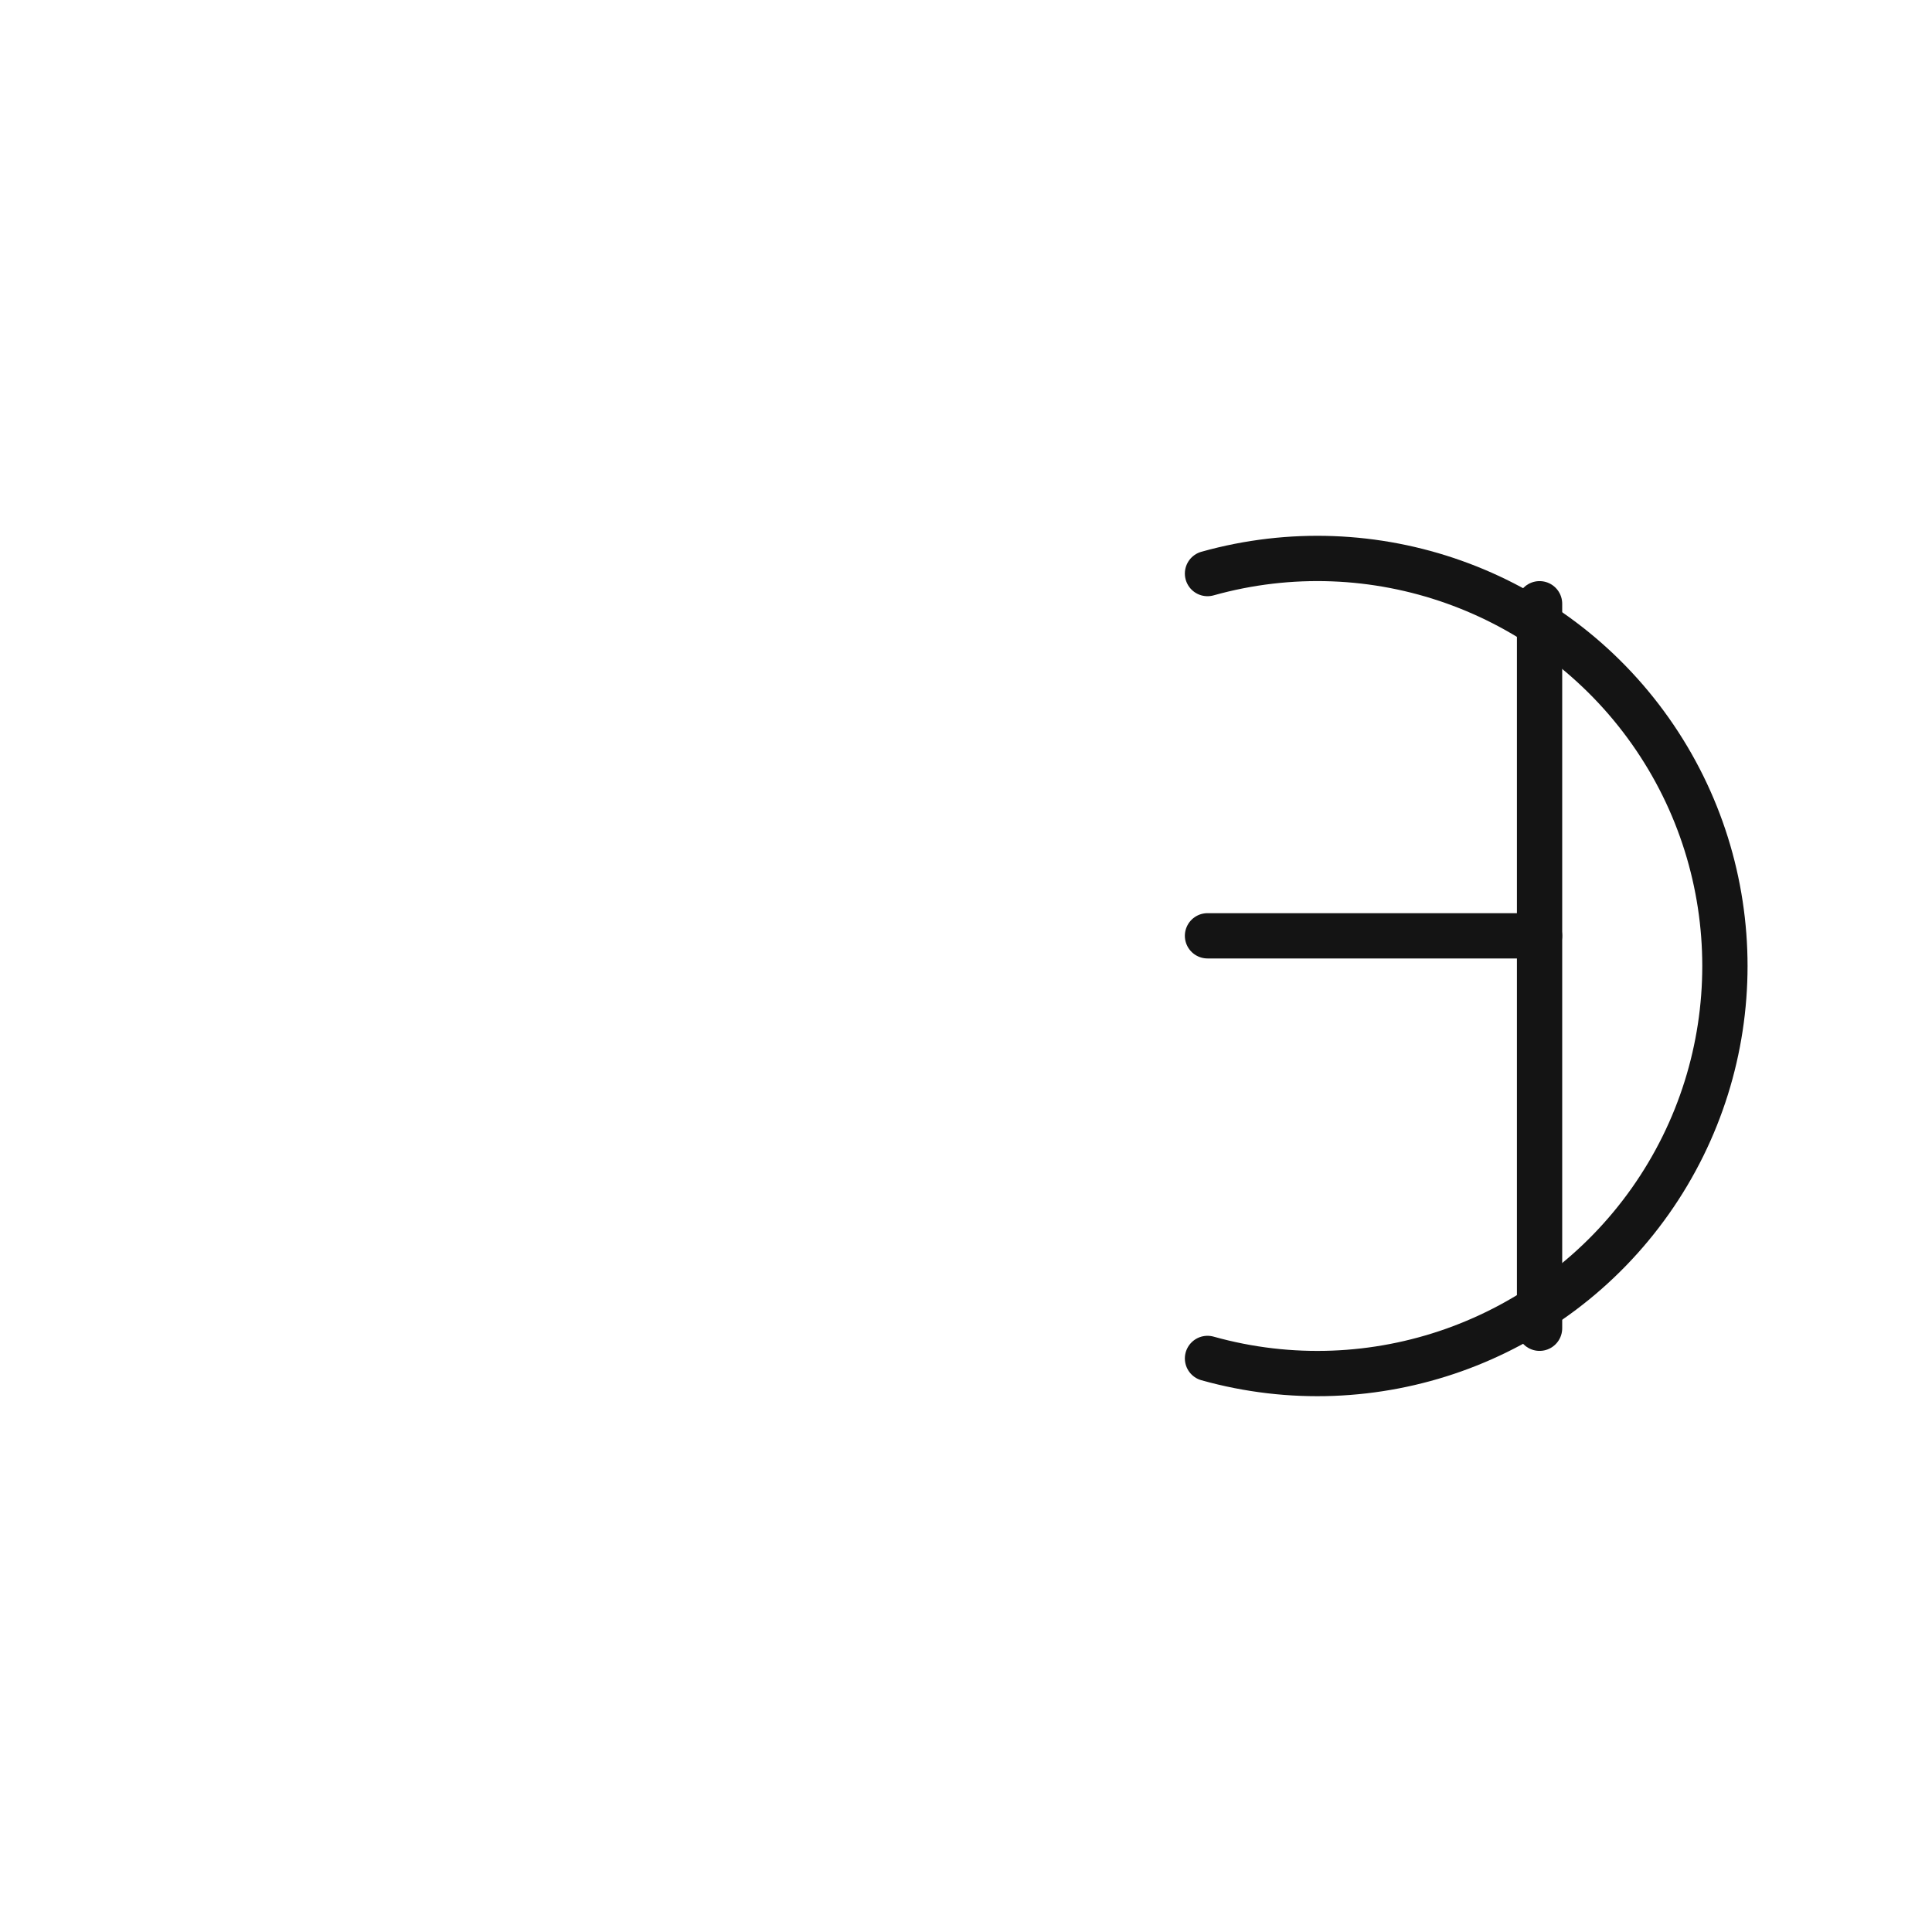
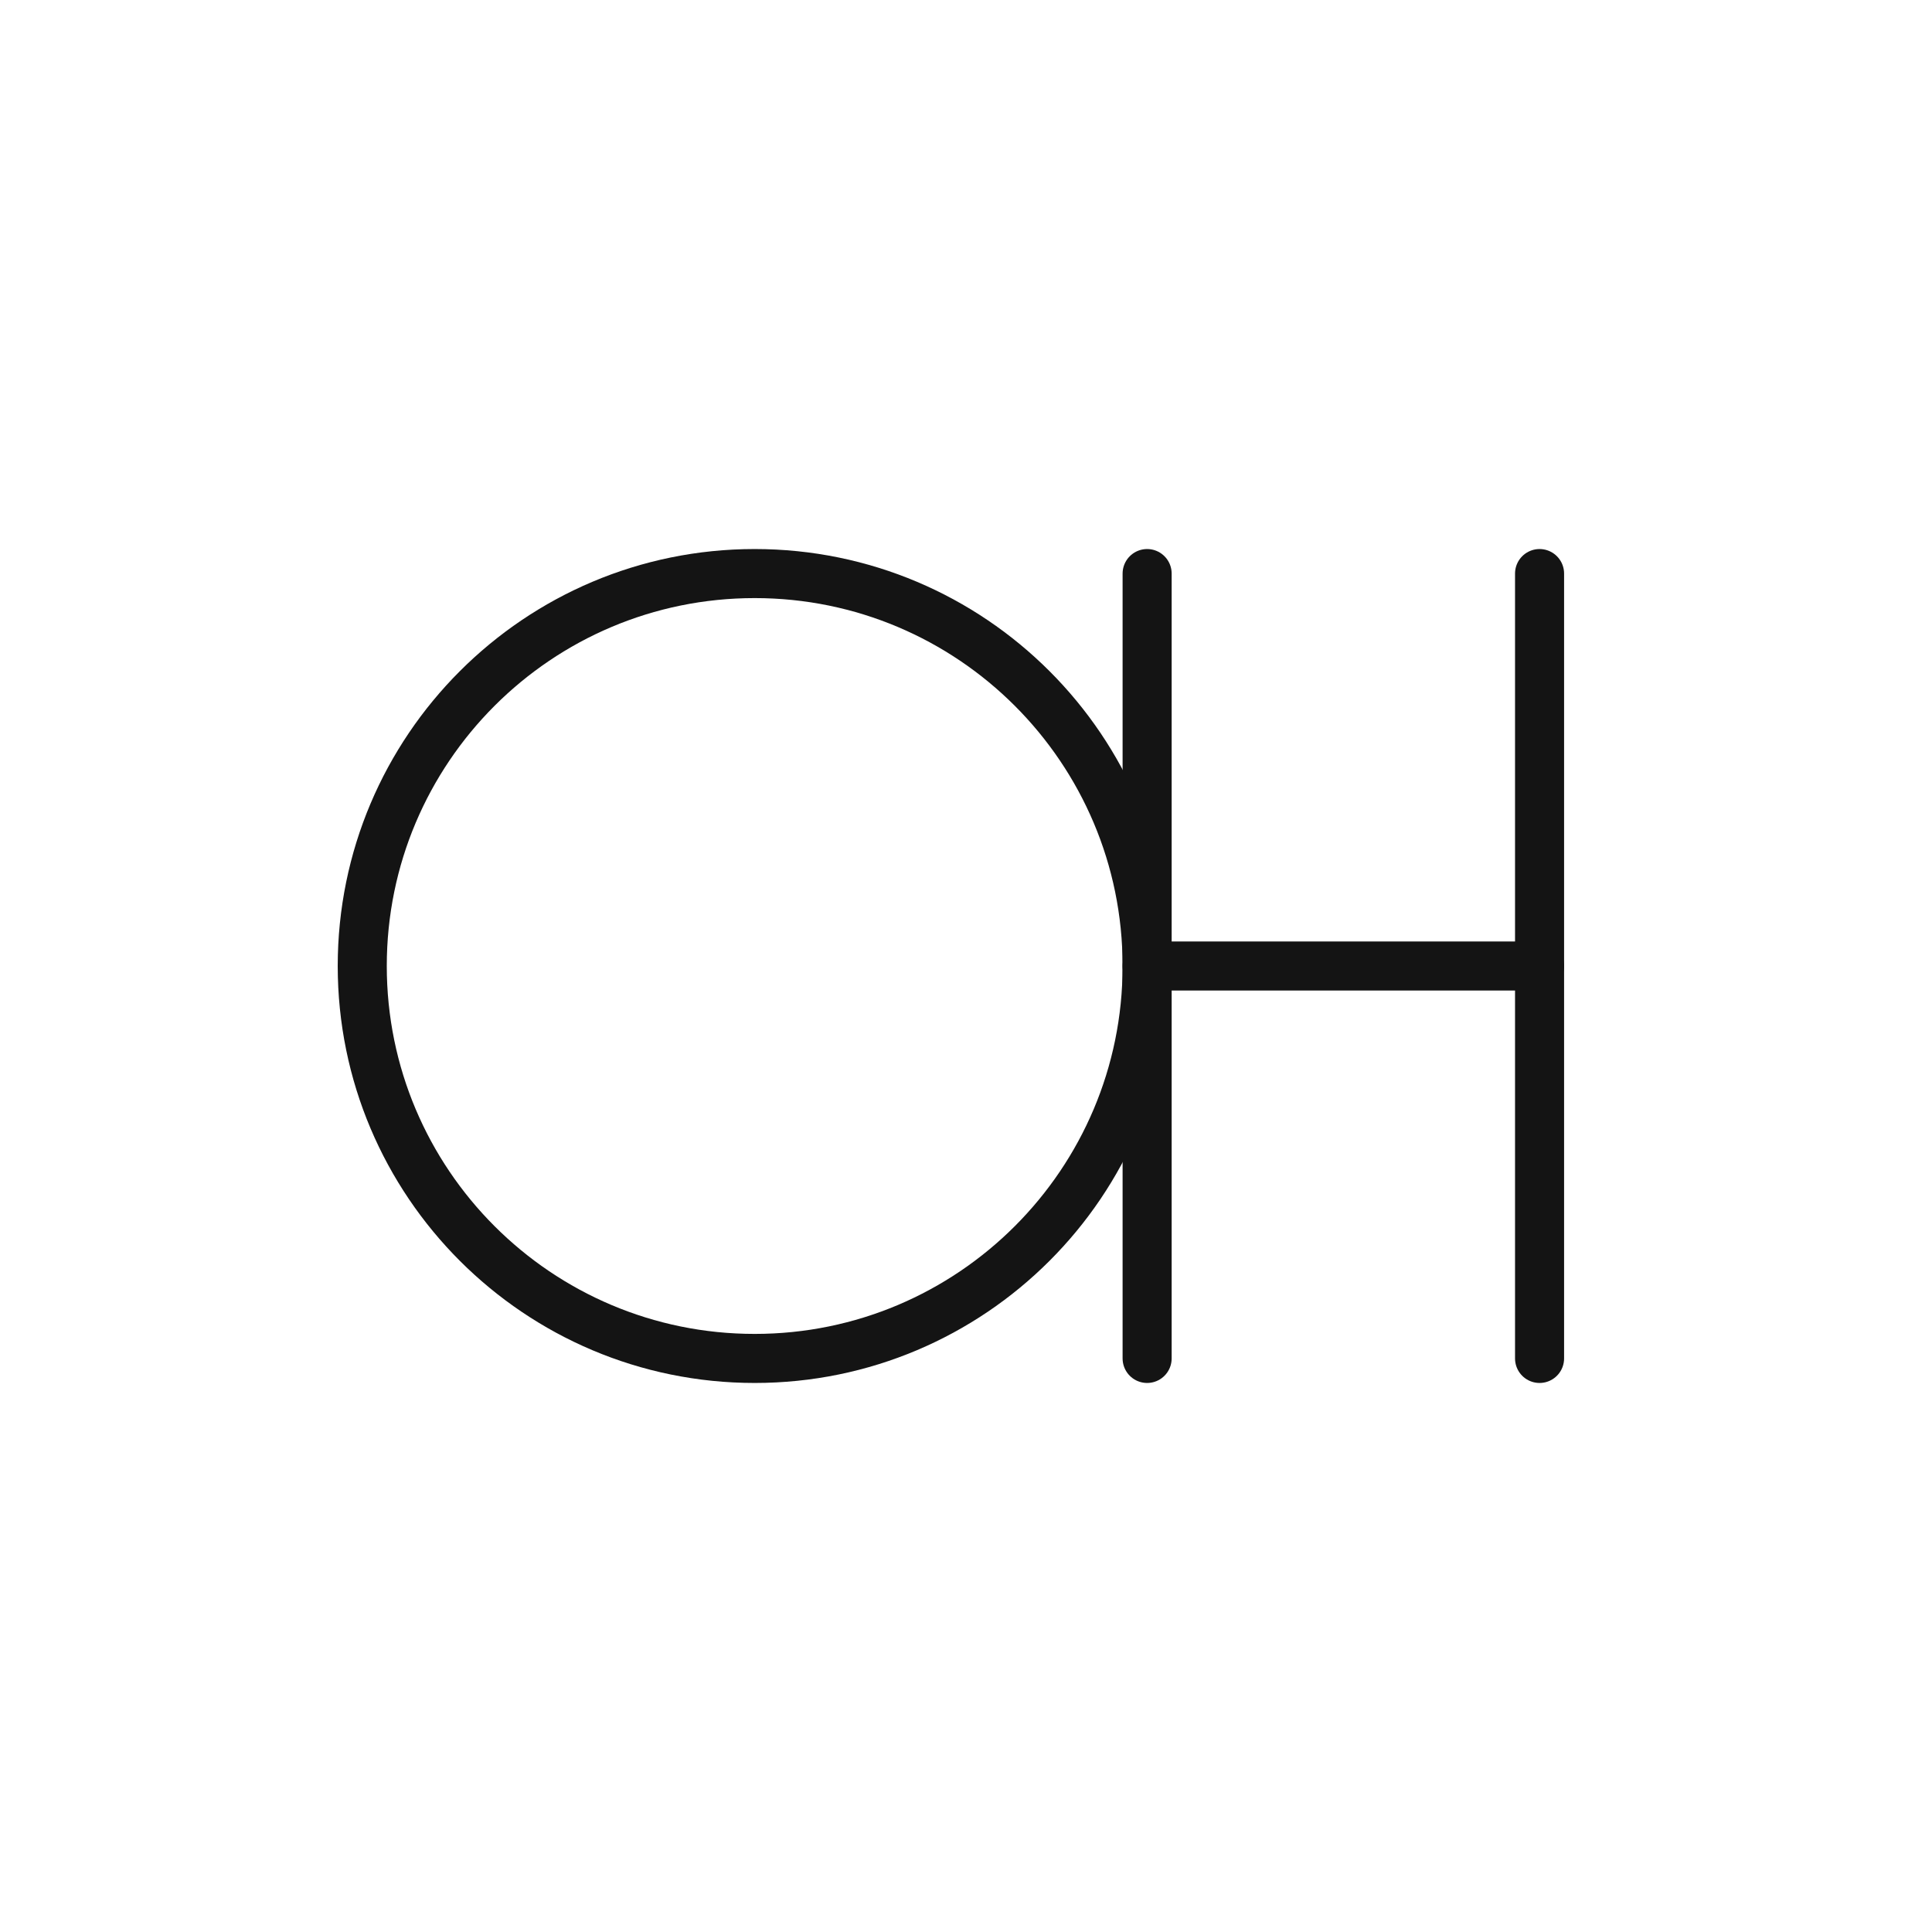
<svg xmlns="http://www.w3.org/2000/svg" viewBox="0 0 128 128">
-   <g fill="none" stroke="#141414" stroke-width="3" stroke-linecap="round" stroke-linejoin="round">
-     <path d="M80 38A27 27 0 1 1 80 90" />
-     <path d="M80 62H102" />
-     <path d="M102 40V88" />
+   <g fill="none" stroke="#141414" stroke-width="3.25" stroke-linecap="round" stroke-linejoin="round">
+     <circle cx="50" cy="64" r="26" />
+     <path d="M76 38V90" />
+     <path d="M76 64H102" />
+     <path d="M102 38V90" />
  </g>
</svg>
